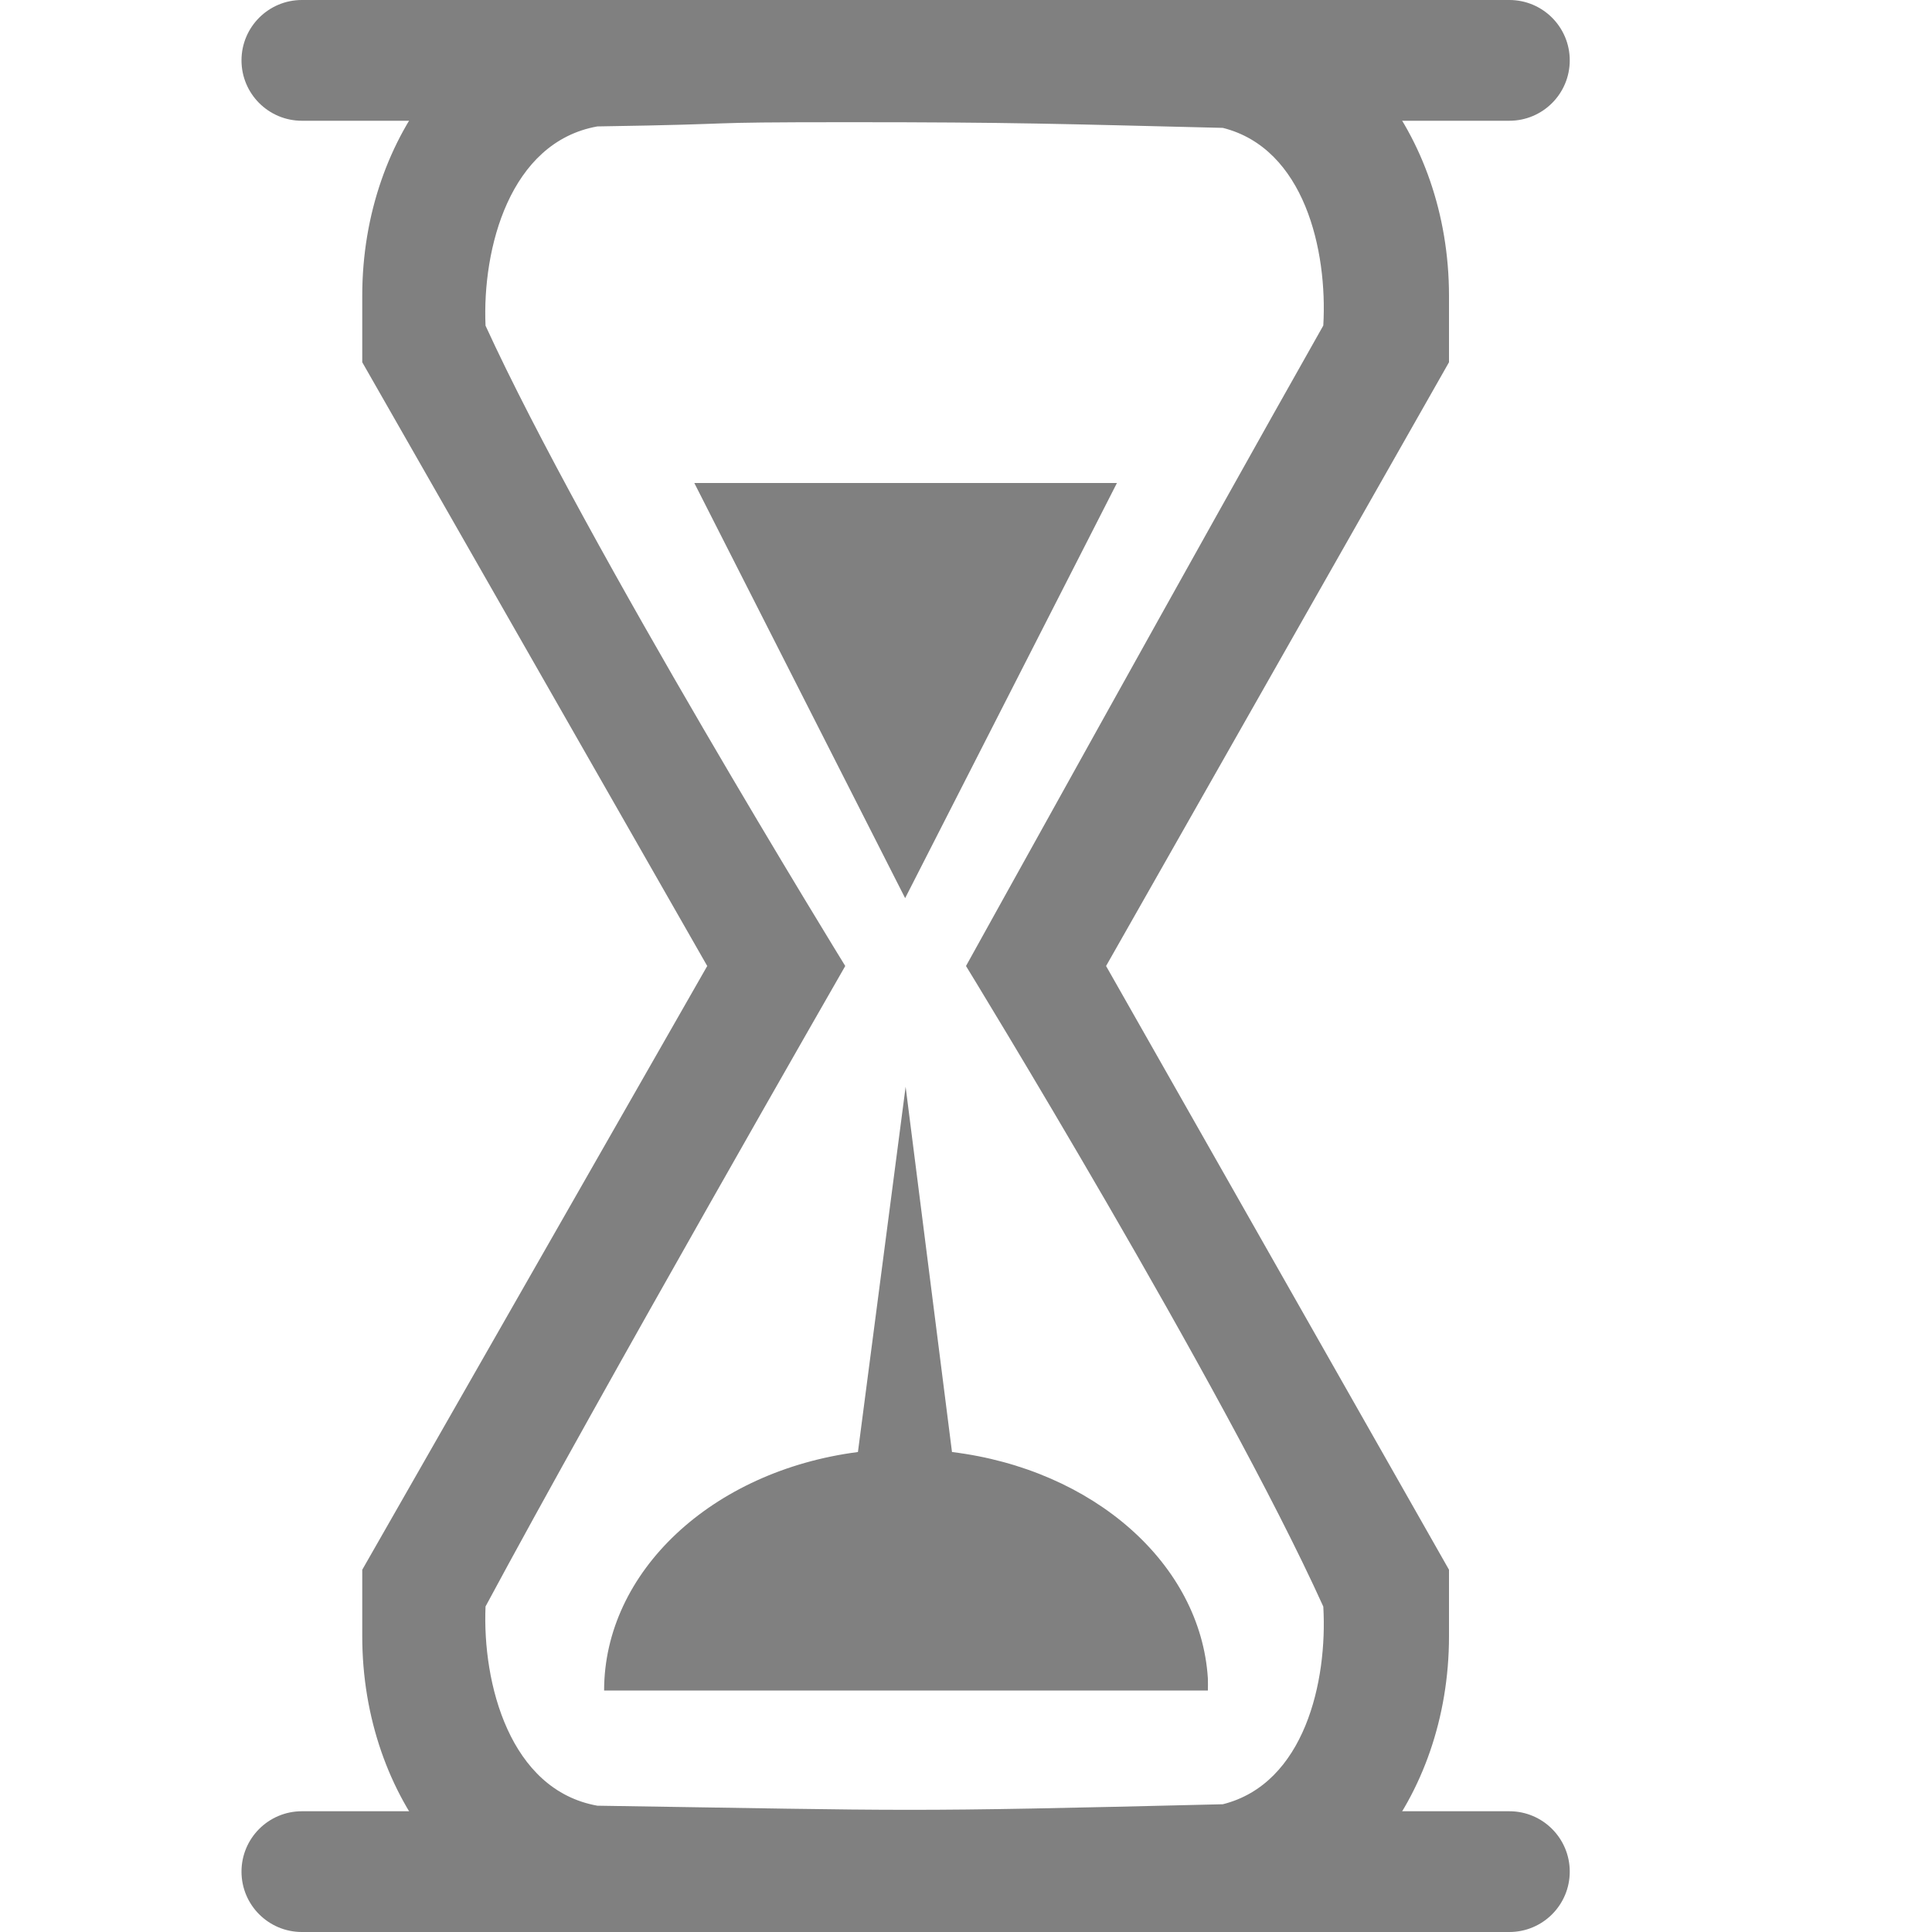
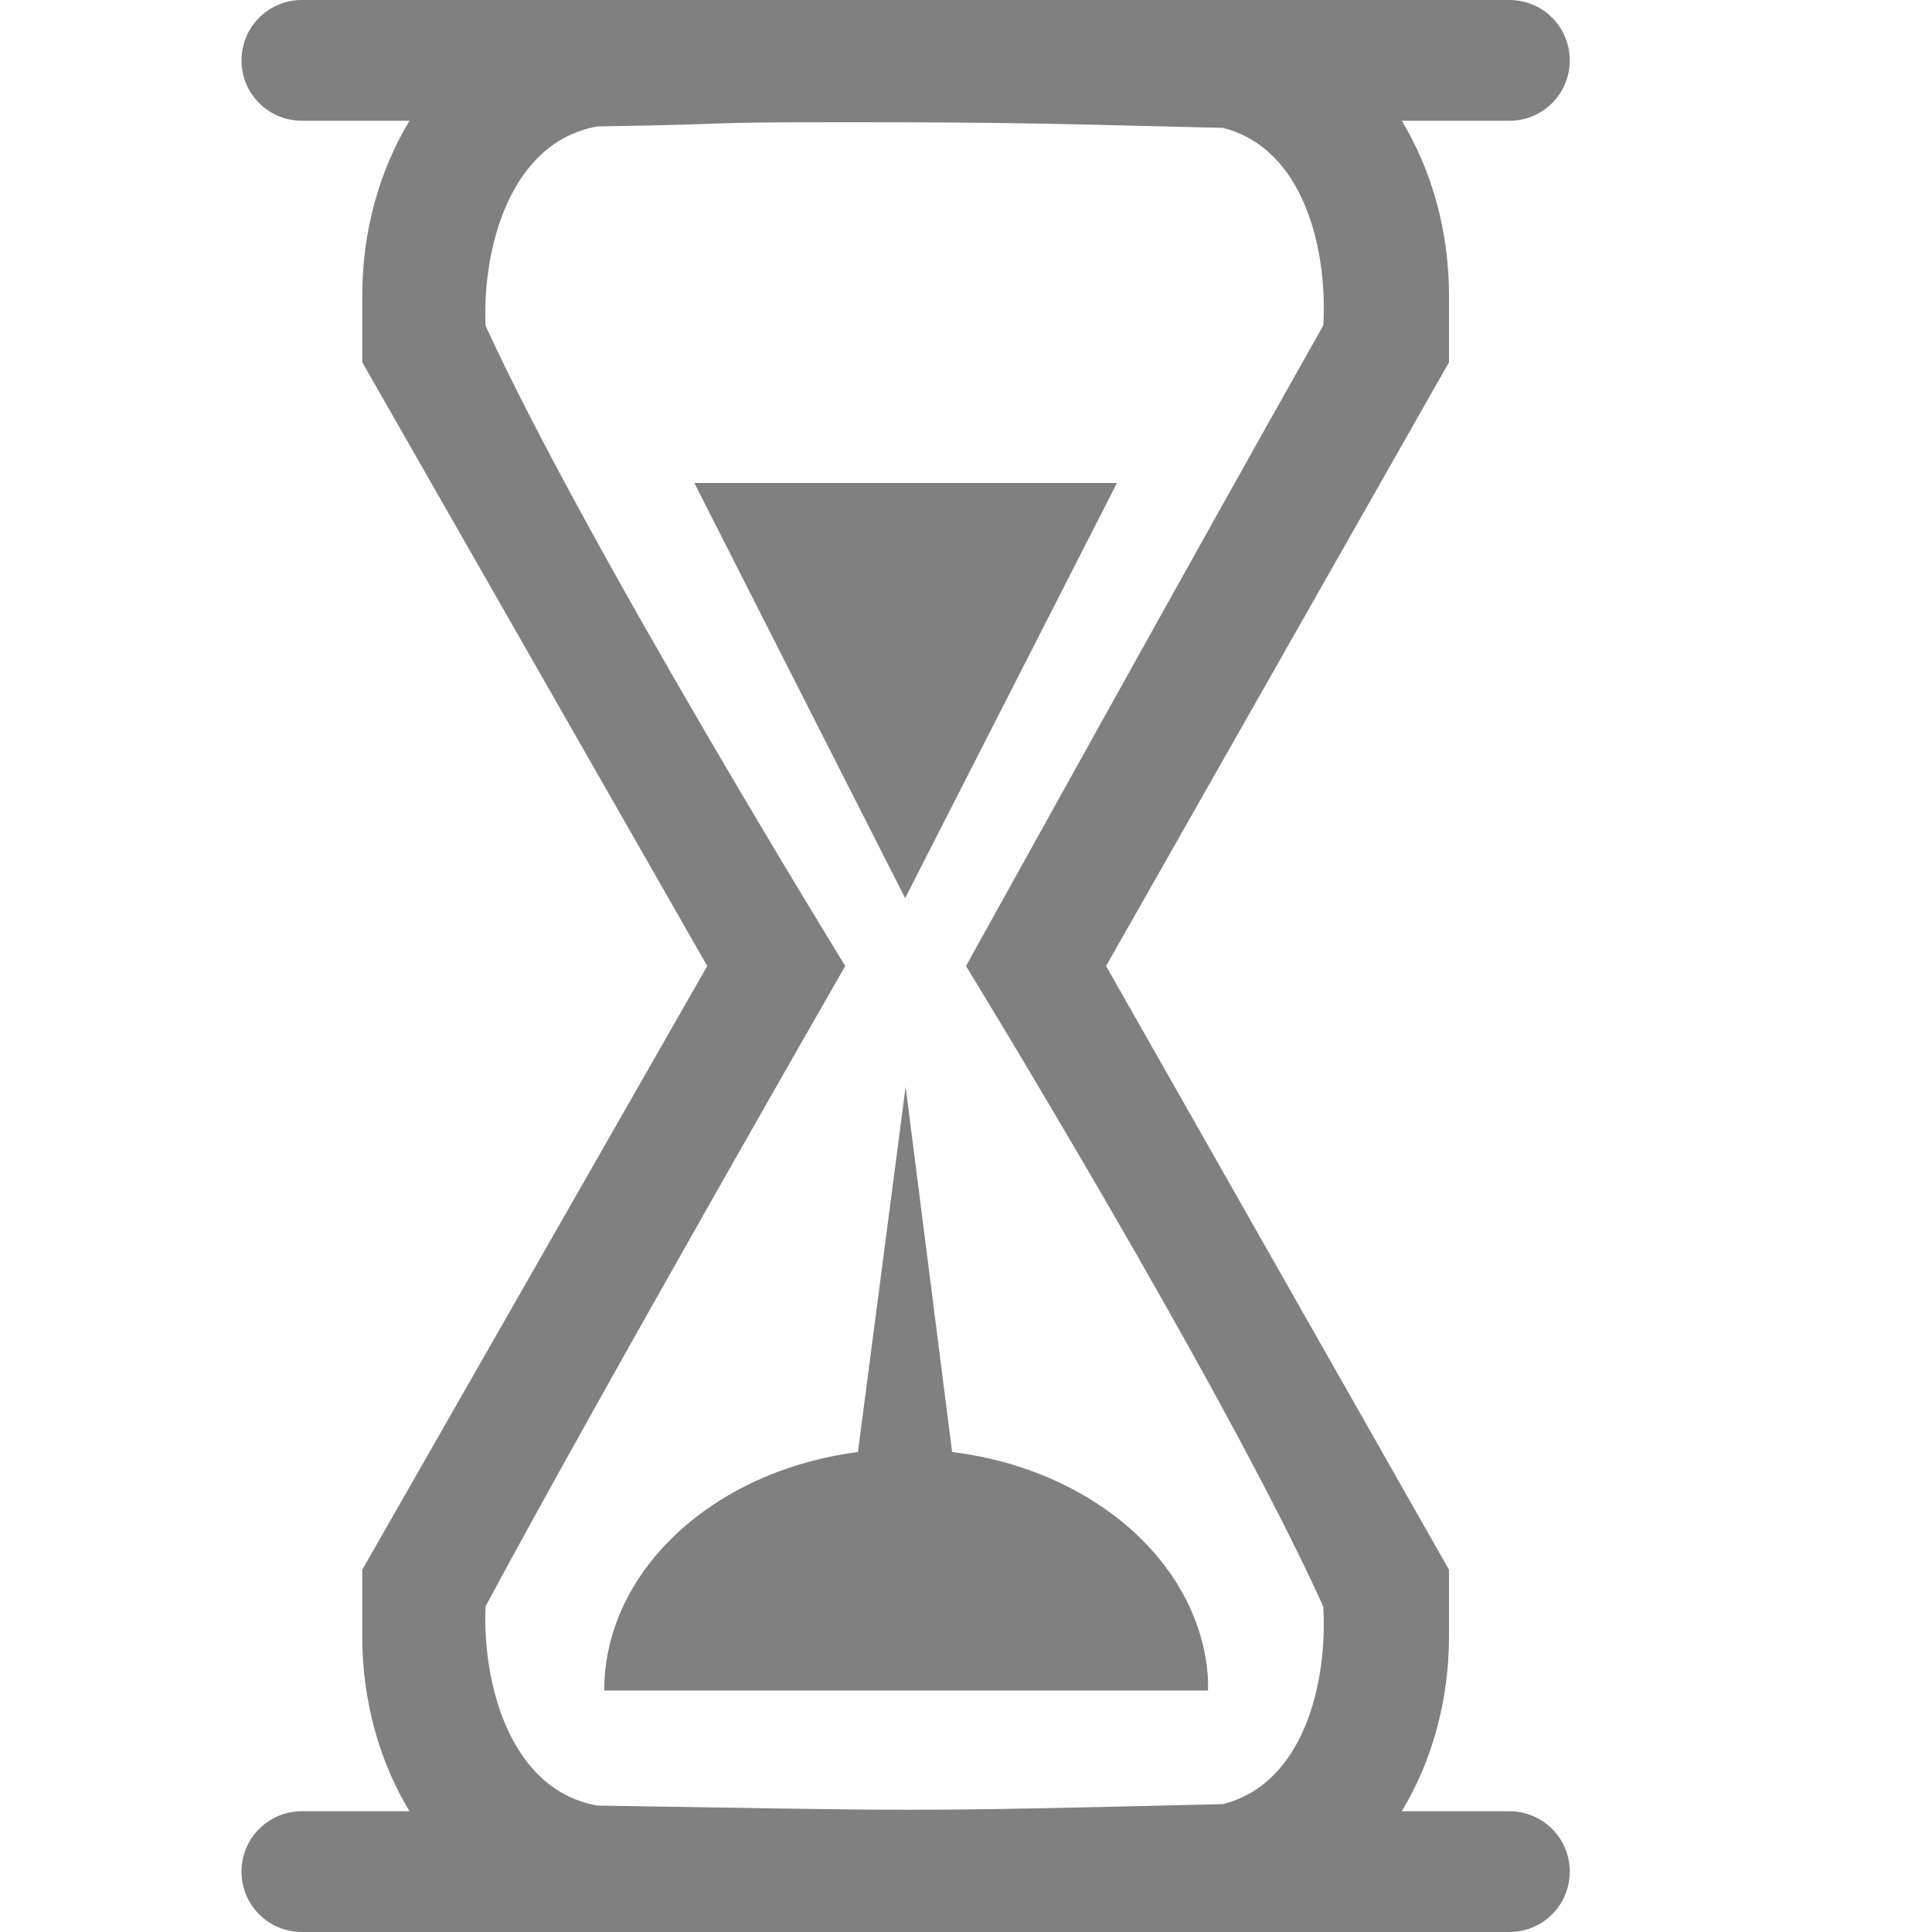
- <svg xmlns="http://www.w3.org/2000/svg" xmlns:ns1="http://www.openswatchbook.org/uri/2009/osb" height="16" id="svg7384" version="1.1" width="16">
+ <svg xmlns="http://www.w3.org/2000/svg" height="16" id="svg7384" version="1.1" width="16">
  <defs id="defs7386">
-     <linearGradient id="linearGradient5606" ns1:paint="solid">
+     <linearGradient id="linearGradient5606">
      <stop id="stop5608" offset="0" style="stop-color:#000000;stop-opacity:1;" />
    </linearGradient>
-     <linearGradient id="linearGradient4526" ns1:paint="solid">
+     <linearGradient id="linearGradient4526">
      <stop id="stop4528" offset="0" style="stop-color:#ffffff;stop-opacity:1;" />
    </linearGradient>
-     <linearGradient id="linearGradient3600-4" ns1:paint="gradient">
+     <linearGradient id="linearGradient3600-4">
      <stop id="stop3602-7" offset="0" style="stop-color:#f4f4f4;stop-opacity:1" />
      <stop id="stop3604-6" offset="1" style="stop-color:#dbdbdb;stop-opacity:1" />
    </linearGradient>
  </defs>
-   <g id="layer9" label="status" style="display:inline" transform="translate(-353.0002,-173)" />
-   <g id="layer2" style="display:inline" transform="translate(-112,-540)" />
-   <g id="layer4" style="display:inline" transform="translate(-112,-540)" />
-   <g id="g1812" style="display:inline" transform="translate(-112,-540)" />
-   <g id="g6217" style="display:inline" transform="translate(-112,-540)" />
-   <g id="layer3" style="display:inline" transform="translate(-112,-540)" />
-   <g id="g1833" style="display:inline" transform="translate(-112,-540)" />
-   <g id="layer1" style="display:inline" transform="translate(-112,-540)">
-     <path d="m 117,540 c -1.104,0 -2,1.096 -2,2.449 V 543 l 2.857,5 L 115,553 v 0.551 c 3.5e-4,1.353 0.896,2.449 2,2.449 h 5 c 1.104,0 2,-1.096 2,-2.449 V 553 L 121.16,548 124,543 v -0.551 c -3.5e-4,-1.353 -0.896,-2.449 -2,-2.449 z m 2.025,1.012 c 1.368,-6e-5 1.739,0.014 3.102,0.047 0.677,0.17 0.868,1.018 0.832,1.637 C 121.958,544.465 120,548 120,548 c 0,0 2.135,3.483 2.959,5.305 0.036,0.619 -0.155,1.467 -0.832,1.637 -2.725,0.066 -2.486,0.053 -5.18,0.012 -0.726,-0.13 -0.953,-1.013 -0.926,-1.65 C 116.985,551.509 119,548 119,548 c 0,0 -2.143,-3.478 -2.979,-5.303 -0.028,-0.637 0.199,-1.52 0.926,-1.65 1.347,-0.021 0.711,-0.035 2.078,-0.035 z" id="path4876-2" style="opacity:1;fill:#808080;fill-opacity:1;stroke:none;stroke-width:1;stroke-linejoin:bevel;stroke-miterlimit:4;stroke-dasharray:none;stroke-dashoffset:0;stroke-opacity:1" />
-     <path d="m 117.75,544 1.746,3.438 L 121.25,544 Z m 1.75,5 -0.395,3.025 c -1.212,0.157 -2.102,0.994 -2.102,1.975 h 5 c 10e-4,-0.034 10e-4,-0.068 0,-0.102 -0.061,-0.947 -0.946,-1.729 -2.119,-1.873 z" id="path5247" style="opacity:1;vector-effect:none;fill:#808080;fill-opacity:1;stroke:none;stroke-width:2;stroke-linecap:round;stroke-linejoin:round;stroke-miterlimit:4;stroke-dasharray:none;stroke-dashoffset:0;stroke-opacity:1" />
-     <rect height="1" id="rect5262" rx="0.5" ry="0.5" style="opacity:1;vector-effect:none;fill:#808080;fill-opacity:1;stroke:none;stroke-width:2;stroke-linecap:round;stroke-linejoin:round;stroke-miterlimit:4;stroke-dasharray:none;stroke-dashoffset:0;stroke-opacity:1" width="11" x="114" y="540" />
-     <rect height="1" id="rect5262-0" rx="0.5" ry="0.5" style="display:inline;opacity:1;vector-effect:none;fill:#808080;fill-opacity:1;stroke:none;stroke-width:2;stroke-linecap:round;stroke-linejoin:round;stroke-miterlimit:4;stroke-dasharray:none;stroke-dashoffset:0;stroke-opacity:1" width="11" x="114" y="555" />
-   </g>
+   <path id="path4876-2" style="fill:#808080;fill-opacity:1;stroke:none;stroke-width:1;stroke-linejoin:bevel;stroke-miterlimit:4;stroke-dasharray:none;stroke-dashoffset:0;stroke-opacity:1" d="M 2.5 0 C 2.223 0 2 0.223 2 0.5 C 2 0.777 2.223 1 2.5 1 L 3.391 1 C 3.146 1.406 3 1.906 3 2.449 L 3 3 L 5.857 8 L 3 13 L 3 13.551 C 3 14.094 3.146 14.594 3.391 15 L 2.5 15 C 2.223 15 2 15.223 2 15.5 C 2 15.777 2.223 16 2.5 16 L 5 16 L 10 16 L 12.5 16 C 12.777 16 13 15.777 13 15.5 C 13 15.223 12.777 15 12.5 15 L 11.609 15 C 11.854 14.594 12 14.094 12 13.551 L 12 13 L 9.16 8 L 12 3 L 12 2.449 C 12 1.906 11.854 1.406 11.609 1 L 12.5 1 C 12.777 1 13 0.777 13 0.5 C 13 0.223 12.777 0 12.5 0 L 10 0 L 5 0 L 2.5 0 z M 7.025 1.012 C 8.393 1.012 8.764 1.026 10.127 1.059 C 10.804 1.229 10.995 2.077 10.959 2.695 C 9.958 4.465 8 8 8 8 C 8 8 10.135 11.483 10.959 13.305 C 10.995 13.923 10.804 14.771 10.127 14.941 C 7.402 15.007 7.641 14.995 4.947 14.953 C 4.221 14.823 3.994 13.94 4.021 13.303 C 4.985 11.509 7 8 7 8 C 7 8 4.857 4.522 4.021 2.697 C 3.994 2.06 4.221 1.177 4.947 1.047 C 6.294 1.026 5.658 1.012 7.025 1.012 z M 5.75 4 L 7.496 7.438 L 9.25 4 L 5.75 4 z M 7.5 9 L 7.105 12.025 C 5.894 12.183 5.004 13.019 5.004 14 L 10.004 14 C 10.005 13.966 10.005 13.932 10.004 13.898 C 9.942 12.952 9.057 12.169 7.885 12.025 L 7.5 9 z " />
</svg>
